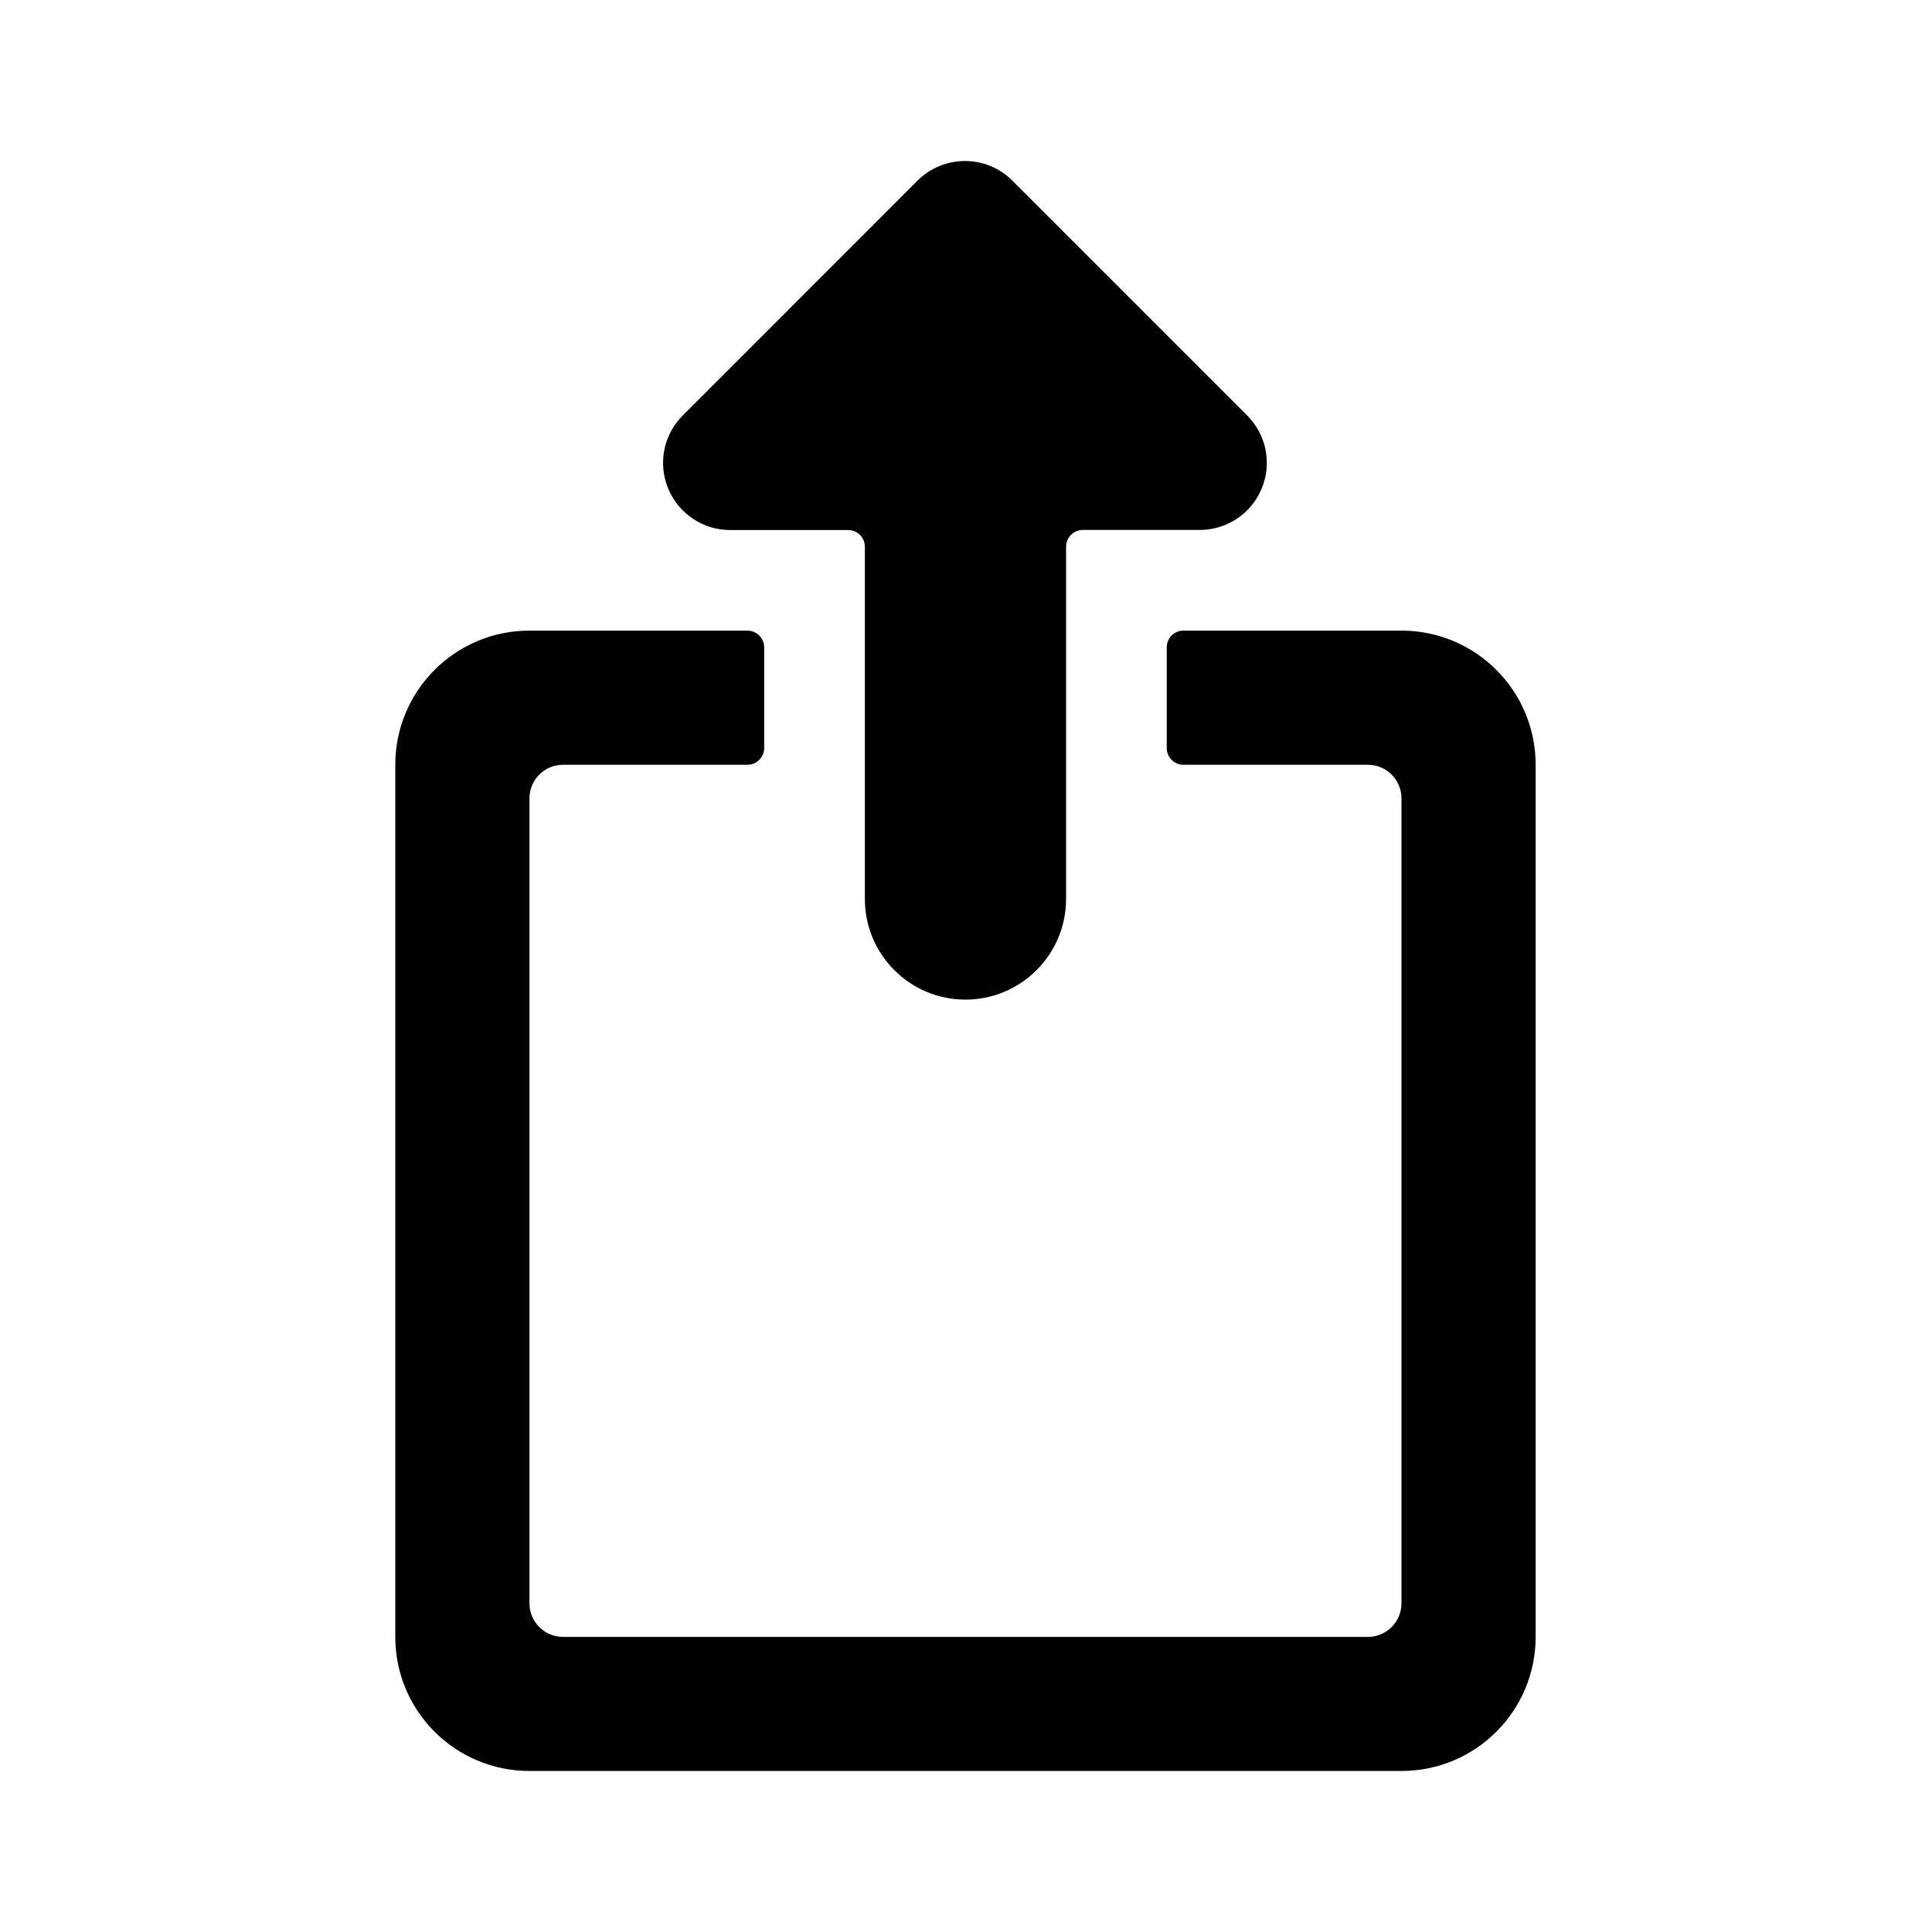
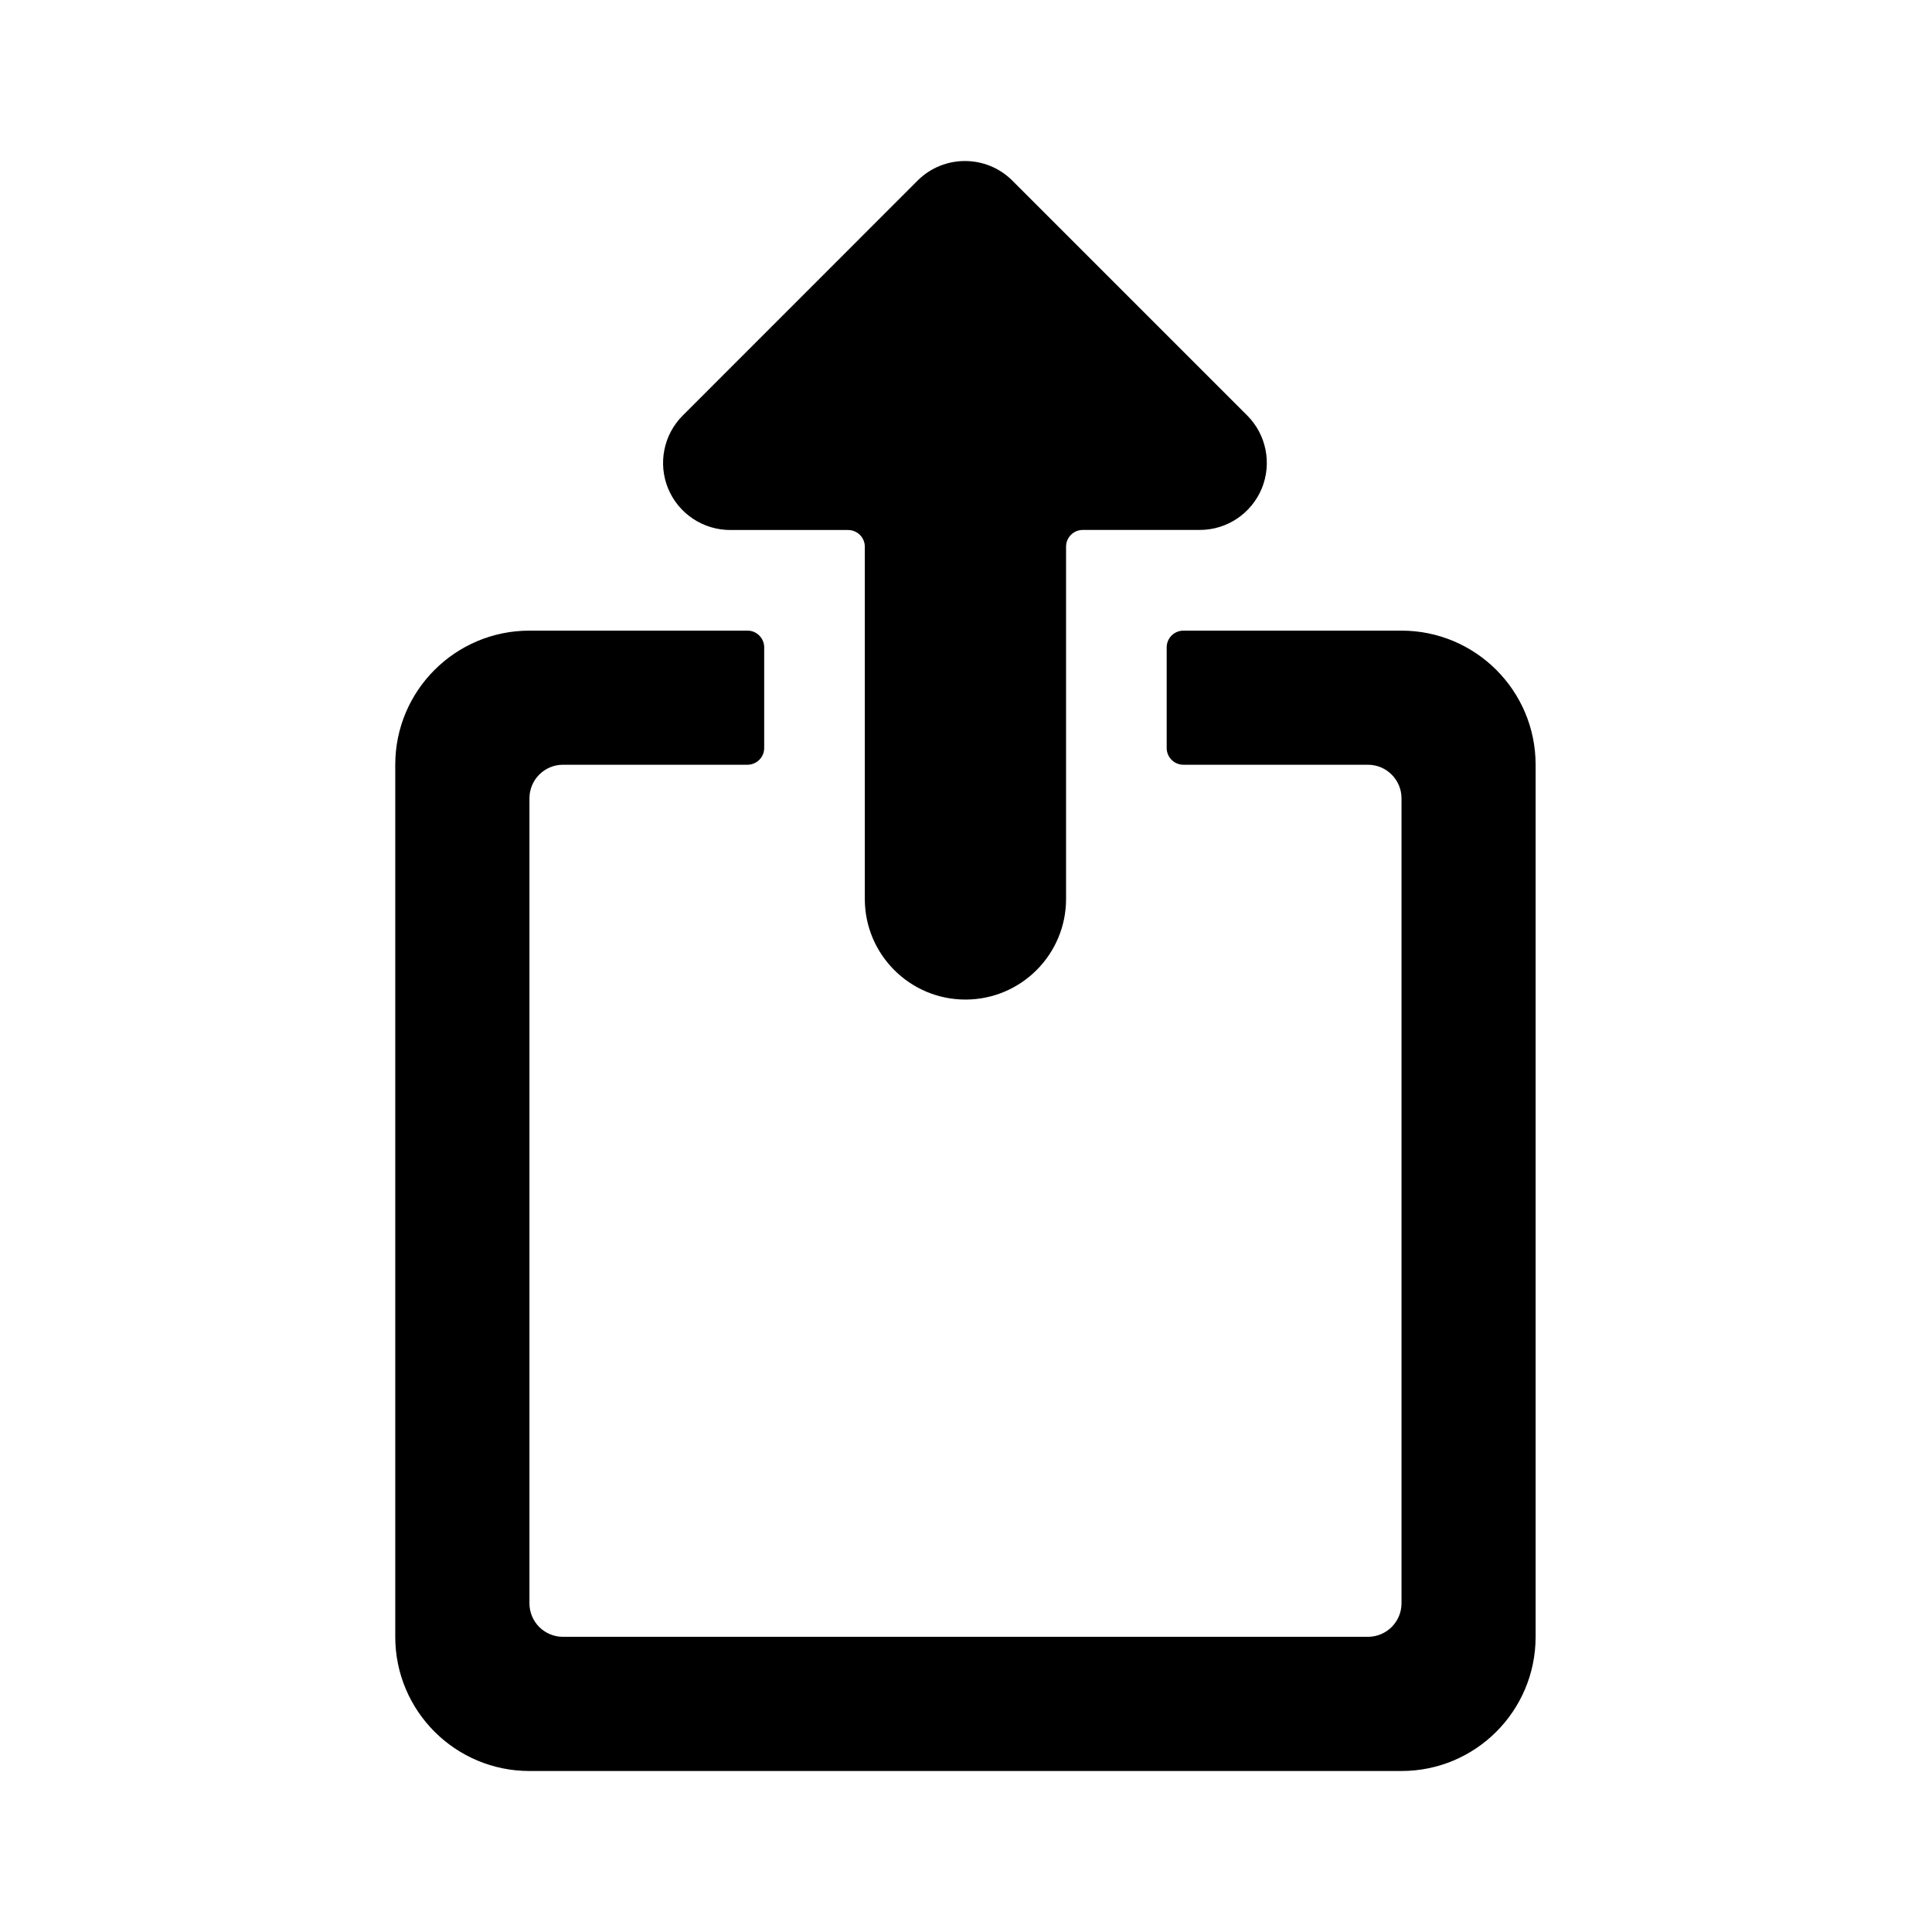
- <svg width="20" height="20" viewBox="0 0 20 20">
-   <path d="M9.994 10.348C9.419 10.348 8.953 9.881 8.953 9.306V5.66C8.953 5.564 8.875 5.487 8.779 5.487H7.564C7.282 5.489 7.026 5.32 6.918 5.06C6.809 4.8 6.868 4.5 7.068 4.301L9.498 1.87C9.77 1.599 10.209 1.599 10.48 1.87L12.911 4.301C13.109 4.499 13.168 4.796 13.062 5.055C12.956 5.314 12.705 5.484 12.425 5.486H11.21C11.114 5.486 11.036 5.564 11.036 5.66V9.306C11.036 9.881 10.569 10.348 9.994 10.348ZM14.508 6.528C15.275 6.528 15.897 7.15 15.897 7.917V16.945C15.897 17.712 15.275 18.333 14.508 18.333H5.481C4.713 18.333 4.092 17.712 4.092 16.945V7.917C4.092 7.15 4.713 6.528 5.481 6.528H7.736C7.782 6.528 7.827 6.546 7.859 6.578C7.892 6.611 7.911 6.655 7.911 6.701V7.743C7.911 7.789 7.893 7.833 7.86 7.866C7.828 7.899 7.784 7.917 7.737 7.917H5.828C5.636 7.917 5.481 8.073 5.481 8.264V16.597C5.481 16.789 5.636 16.945 5.828 16.945H14.161C14.352 16.945 14.508 16.789 14.508 16.597V8.264C14.508 8.073 14.352 7.917 14.161 7.917H12.251C12.155 7.917 12.078 7.839 12.078 7.743V6.702C12.078 6.606 12.155 6.528 12.251 6.528H14.508Z" />
+ <svg width="24" height="24" viewBox="0 0 24 24">
+   <path d="M11.993 12.417C11.303 12.417 10.743 11.857 10.743 11.167V6.792C10.743 6.677 10.65 6.584 10.535 6.584H9.077C8.738 6.586 8.432 6.384 8.301 6.072C8.171 5.76 8.242 5.4 8.482 5.161L11.398 2.244C11.723 1.919 12.251 1.919 12.576 2.244L15.493 5.161C15.73 5.398 15.802 5.755 15.675 6.066C15.547 6.377 15.246 6.581 14.91 6.583H13.451C13.336 6.583 13.243 6.676 13.243 6.791V11.167C13.243 11.857 12.683 12.417 11.993 12.417ZM17.41 7.834C18.33 7.834 19.076 8.58 19.076 9.5V20.333C19.076 21.254 18.33 22 17.41 22H6.577C5.656 22 4.91 21.254 4.91 20.333V9.5C4.91 8.58 5.656 7.834 6.577 7.834H9.283C9.339 7.833 9.392 7.855 9.431 7.894C9.471 7.933 9.493 7.986 9.493 8.041V9.291C9.493 9.347 9.472 9.4 9.432 9.439C9.393 9.478 9.34 9.5 9.285 9.5H6.993C6.763 9.5 6.577 9.687 6.577 9.917V19.917C6.577 20.147 6.763 20.333 6.993 20.333H16.993C17.223 20.333 17.41 20.147 17.41 19.917V9.917C17.41 9.687 17.223 9.5 16.993 9.5H14.701C14.586 9.5 14.493 9.407 14.493 9.292V8.042C14.493 7.927 14.586 7.834 14.701 7.834H17.41Z" />
</svg>
